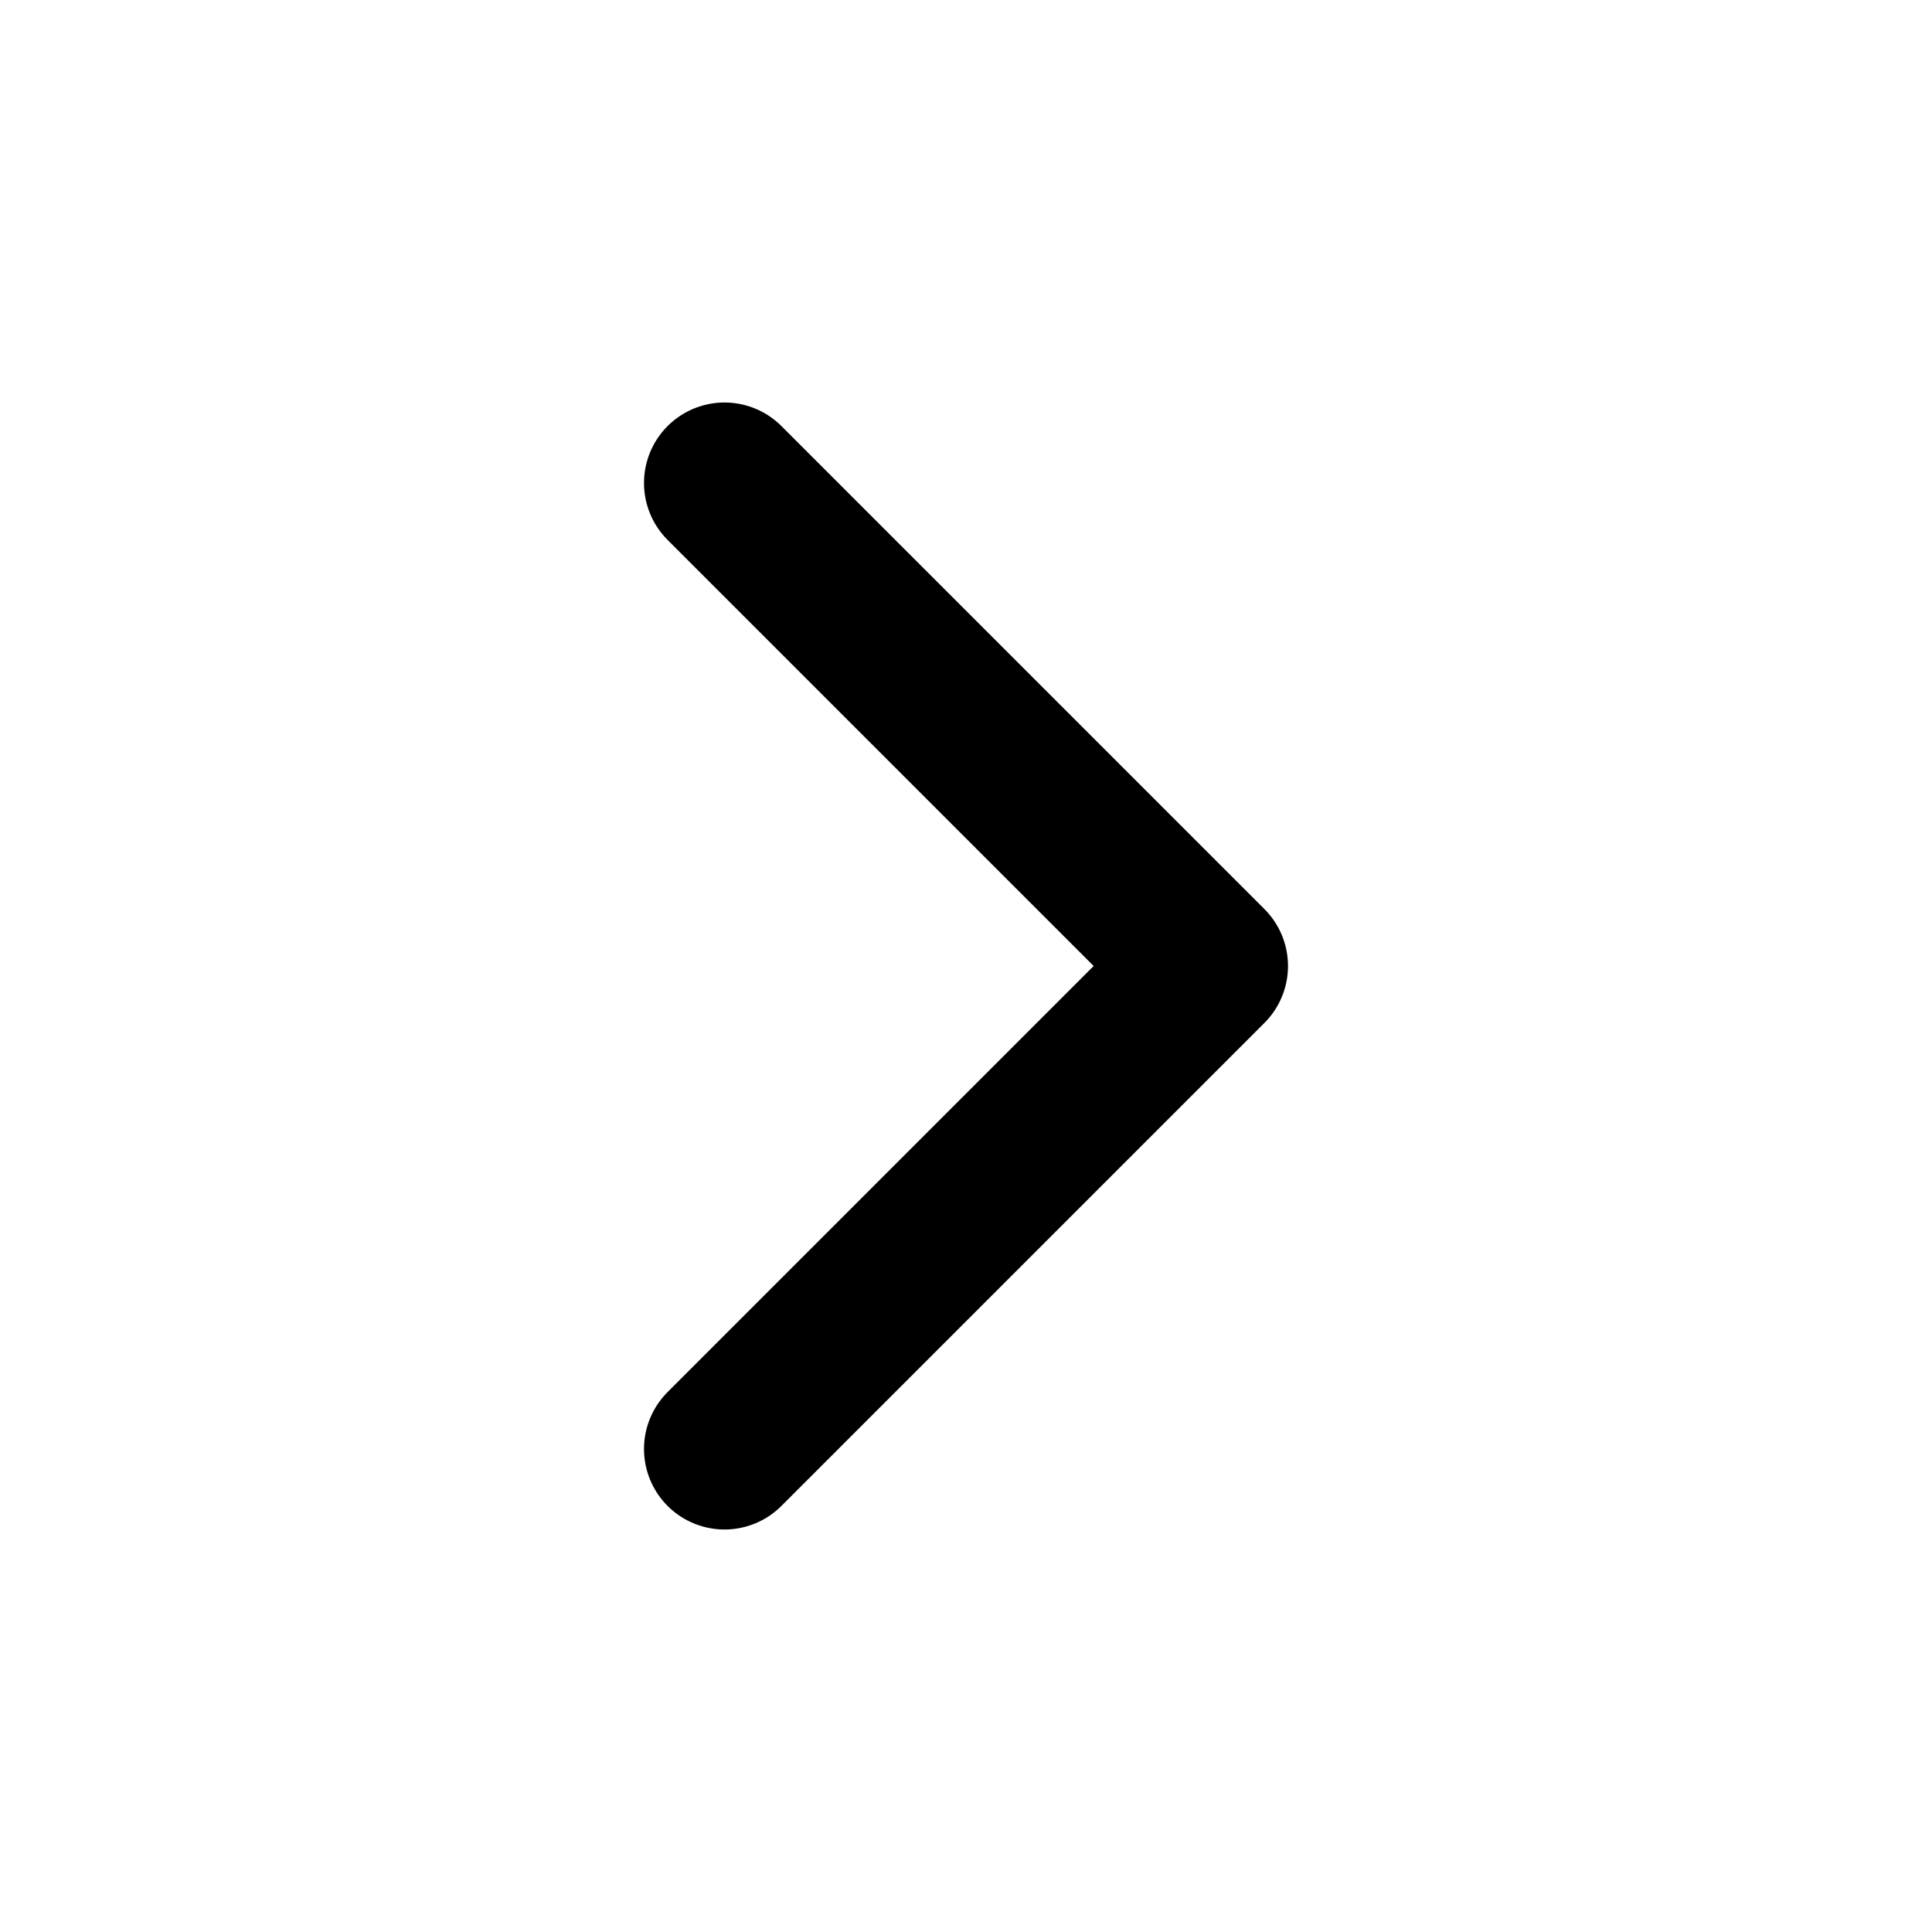
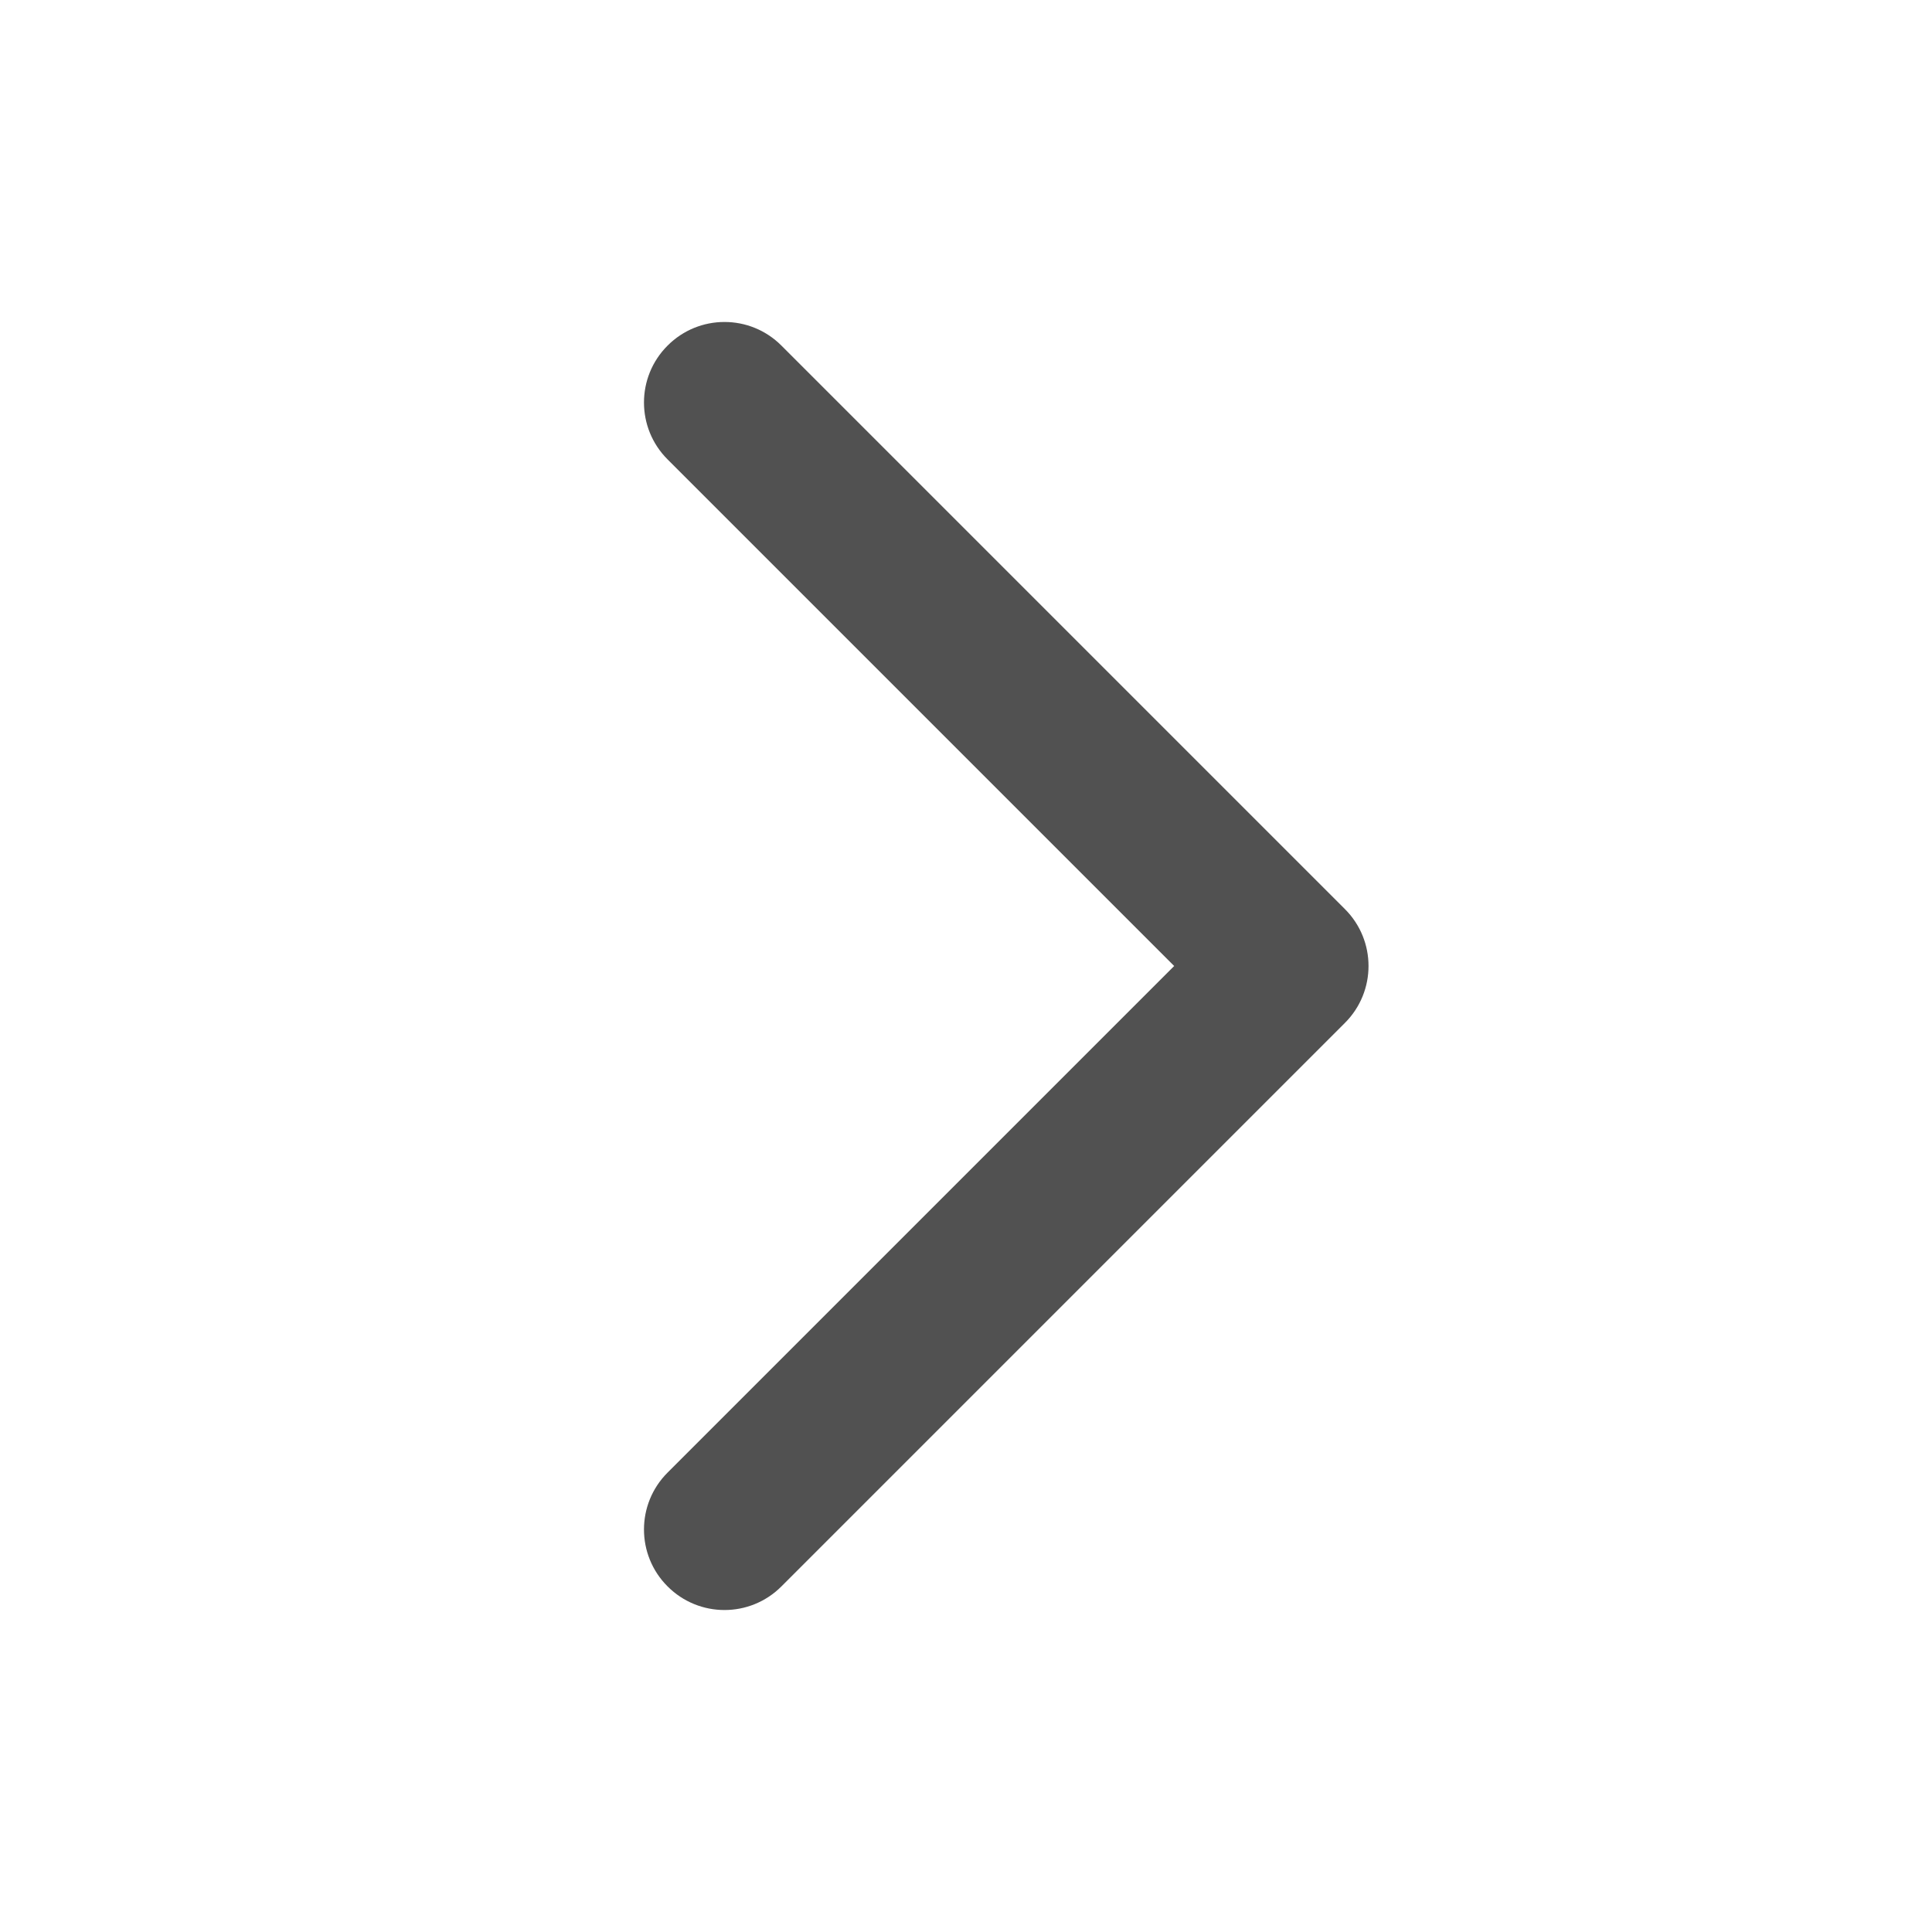
- <svg xmlns="http://www.w3.org/2000/svg" width="800px" height="800px" viewBox="0 0 24 24" fill="none">
-   <path d="M9 6L15 12L9 18" stroke="#000000" stroke-width="2" stroke-linecap="round" stroke-linejoin="round" />
+ <svg xmlns="http://www.w3.org/2000/svg" width="25px" height="25px" viewBox="0 0 24 24" fill="none">
+   <path fill-rule="evenodd" clip-rule="evenodd" d="M8.293 4.293C8.683 3.902 9.317 3.902 9.707 4.293L16.707 11.293C17.098 11.683 17.098 12.317 16.707 12.707L9.707 19.707C9.317 20.098 8.683 20.098 8.293 19.707C7.902 19.317 7.902 18.683 8.293 18.293L14.586 12L8.293 5.707C7.902 5.317 7.902 4.683 8.293 4.293Z" fill="#515151" />
</svg>
